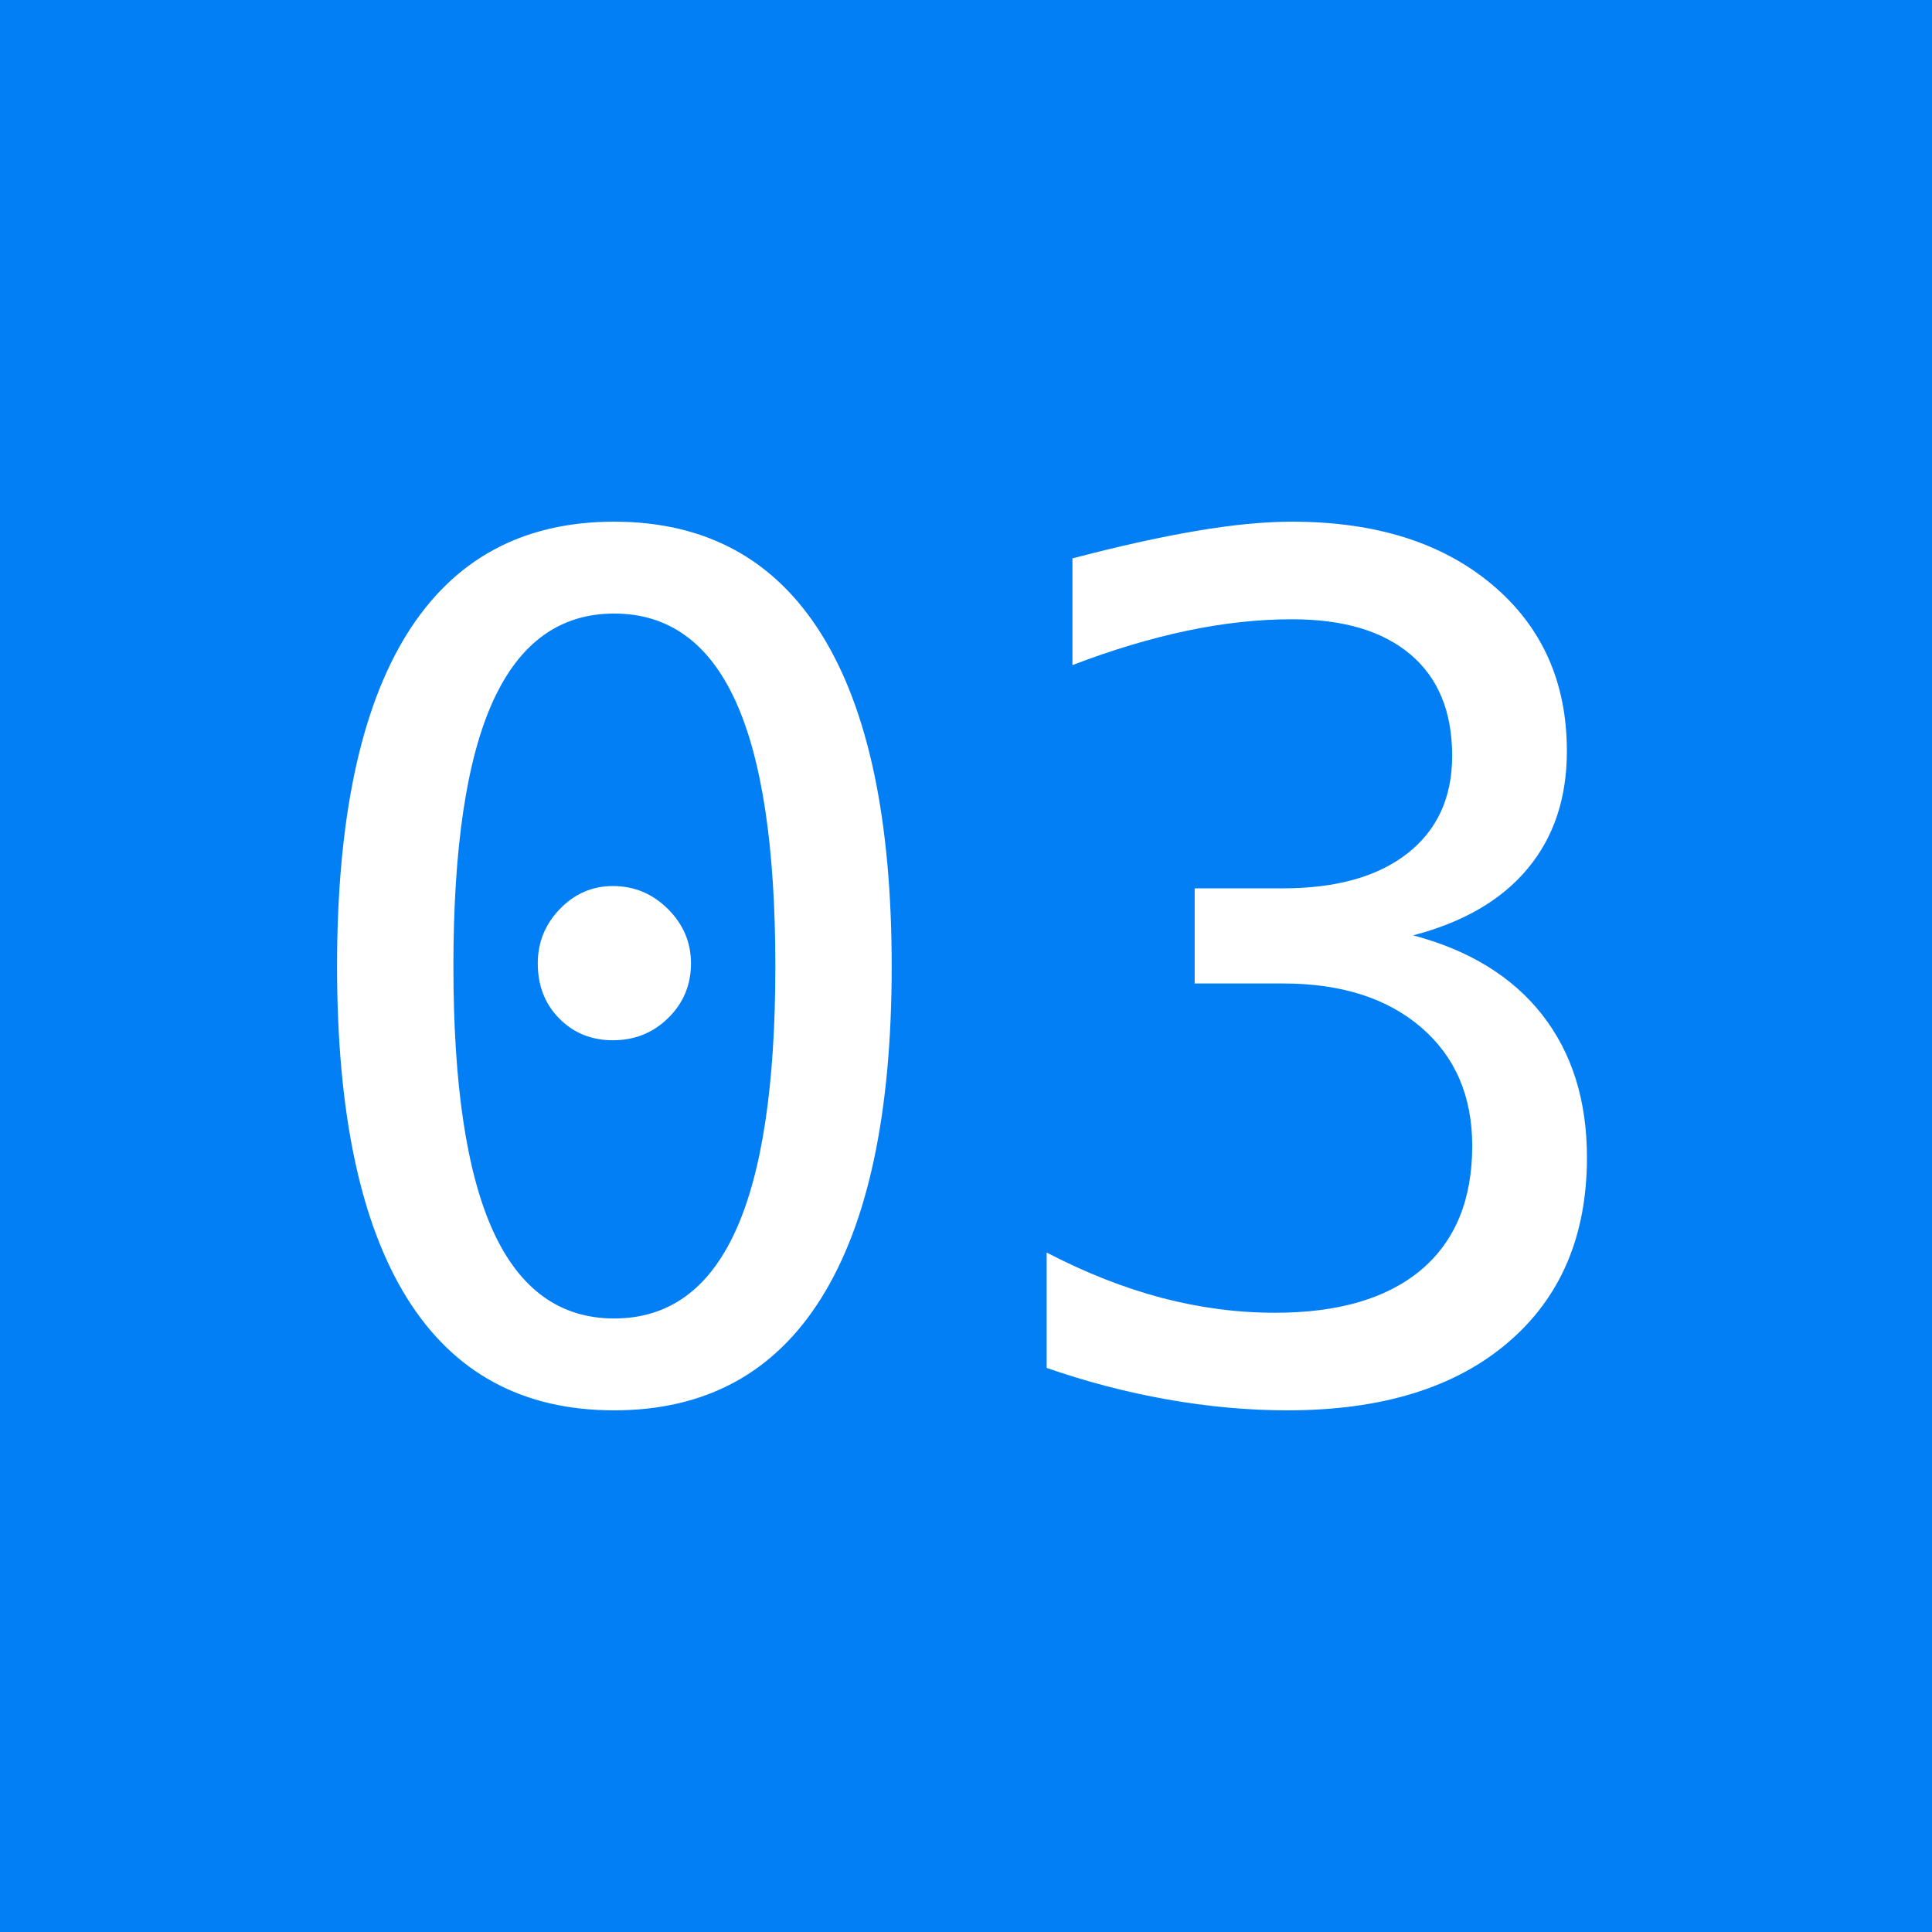
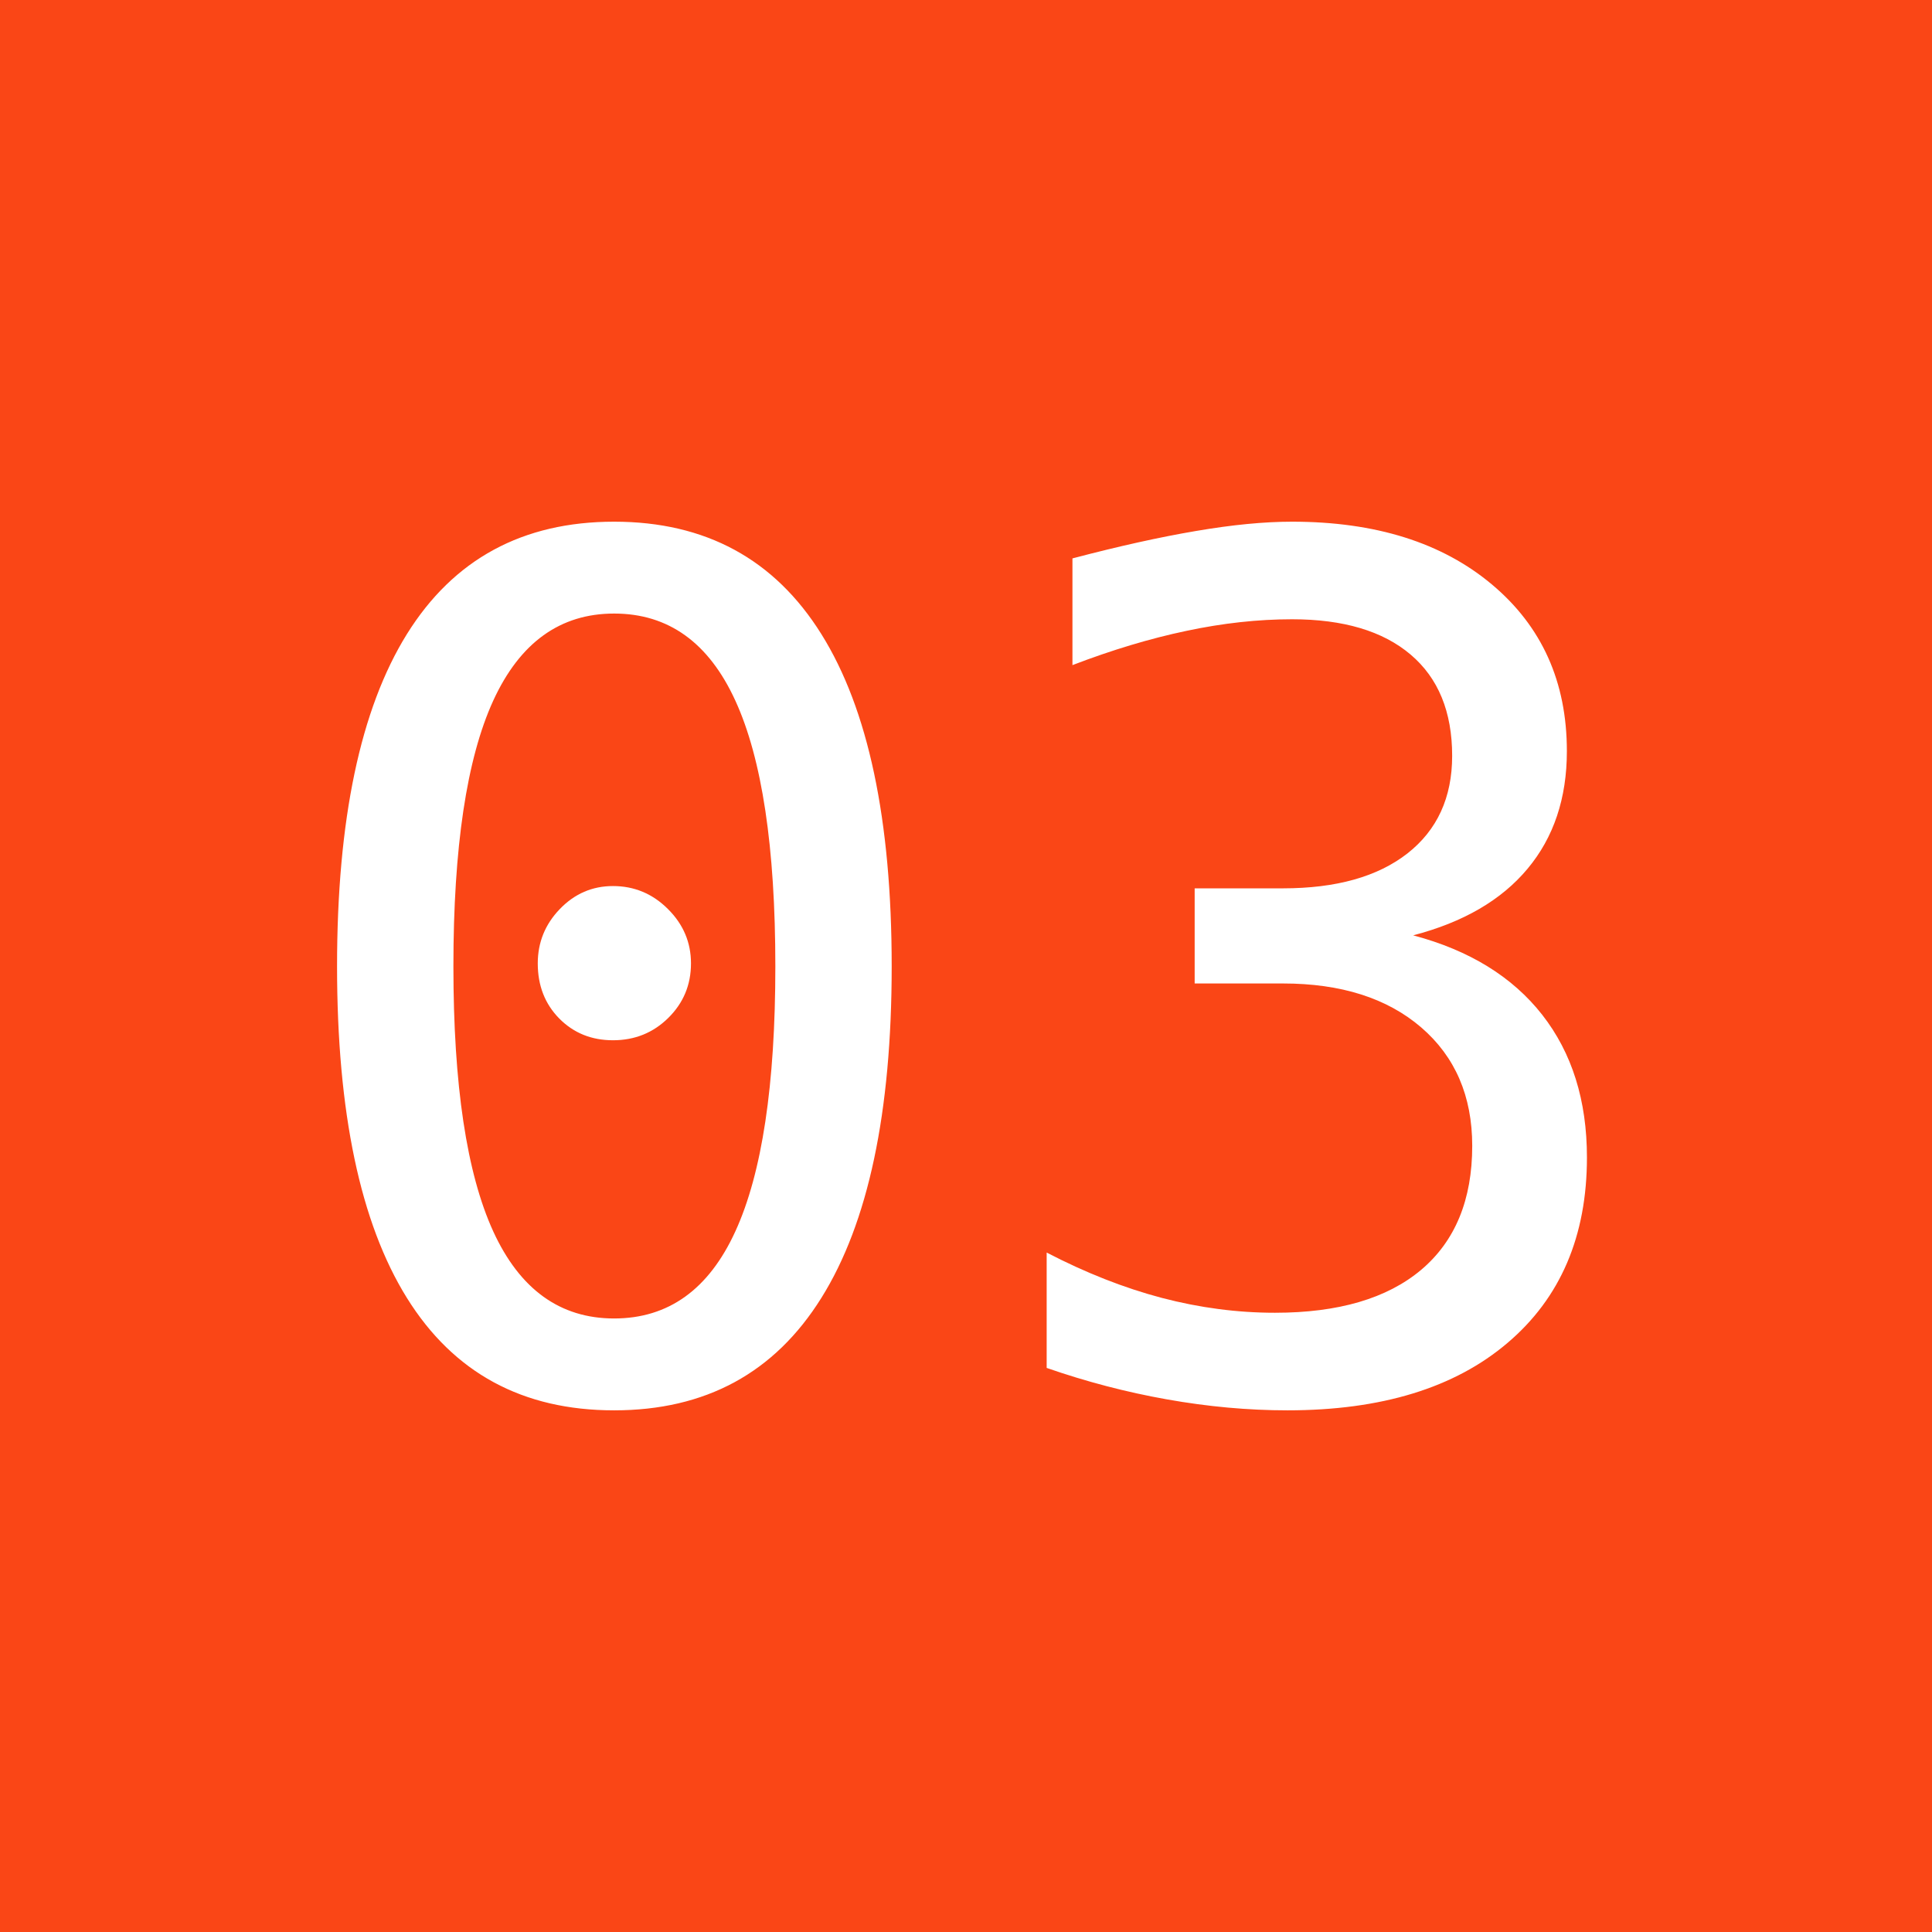
<svg xmlns="http://www.w3.org/2000/svg" width="52.211mm" height="52.211mm" viewBox="0 0 185 185" id="svg2" version="1.1">
  <defs id="defs4" />
  <g id="layer1" transform="translate(-125.5531,-92.80733)" style="display:inline">
-     <path style="opacity:1;fill:#027ff4;fill-opacity:1" d="m 125.553,185.307 0,-92.5 92.5,0 92.5,0 0,92.5 0,92.5 -92.5,0 -92.5,0 0,-92.5 z" id="path5020" />
+     <path style="opacity:1;fill:#FA4616;fill-opacity:1" d="m 125.553,185.307 0,-92.5 92.5,0 92.5,0 0,92.5 0,92.5 -92.5,0 -92.5,0 0,-92.5 z" id="path5020" />
    <text xml:space="preserve" style="font-style:normal;font-weight:normal;font-size:40px;line-height:125%;font-family:sans-serif;letter-spacing:0px;word-spacing:0px;fill:#000000;fill-opacity:1;stroke:none;stroke-width:1px;stroke-linecap:butt;stroke-linejoin:miter;stroke-opacity:1" x="150.515" y="226.259" id="text5024">
      <tspan id="tspan5026" x="150.515" y="226.259" style="font-style:normal;font-variant:normal;font-weight:normal;font-stretch:normal;font-size:112.5px;font-family:monospace;-inkscape-font-specification:monospace;fill:#ffffff">03</tspan>
    </text>
  </g>
</svg>
